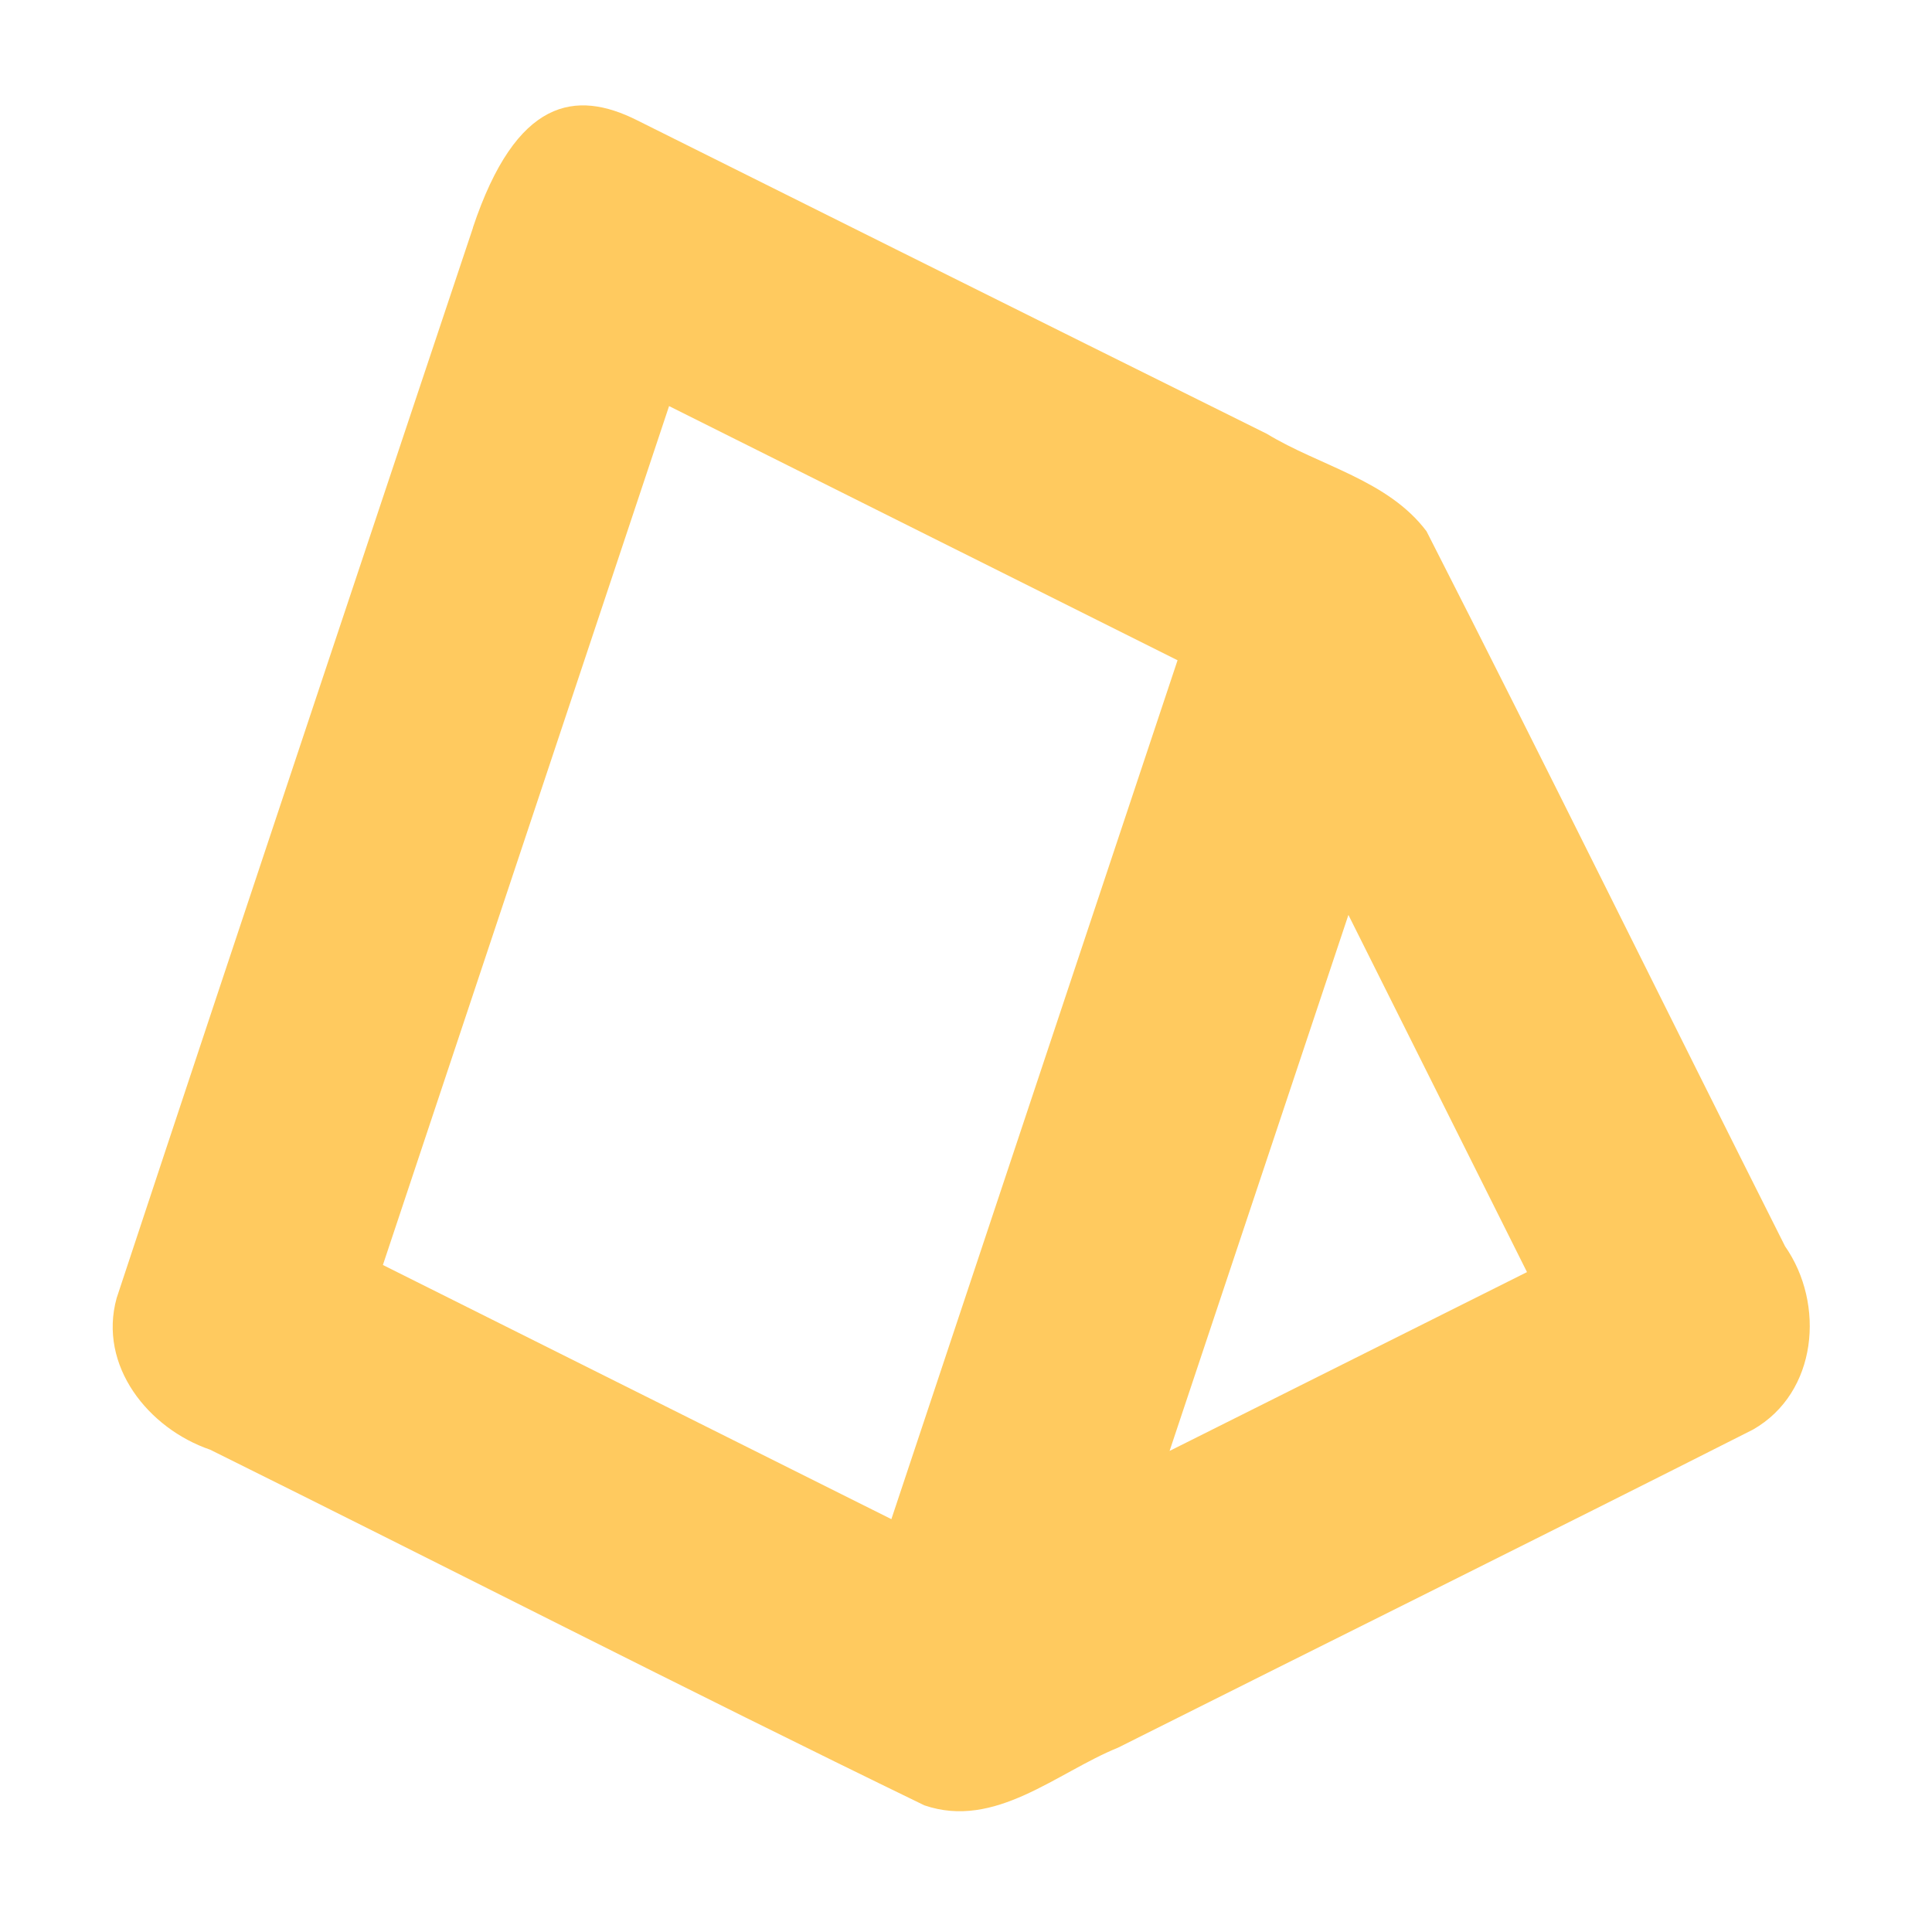
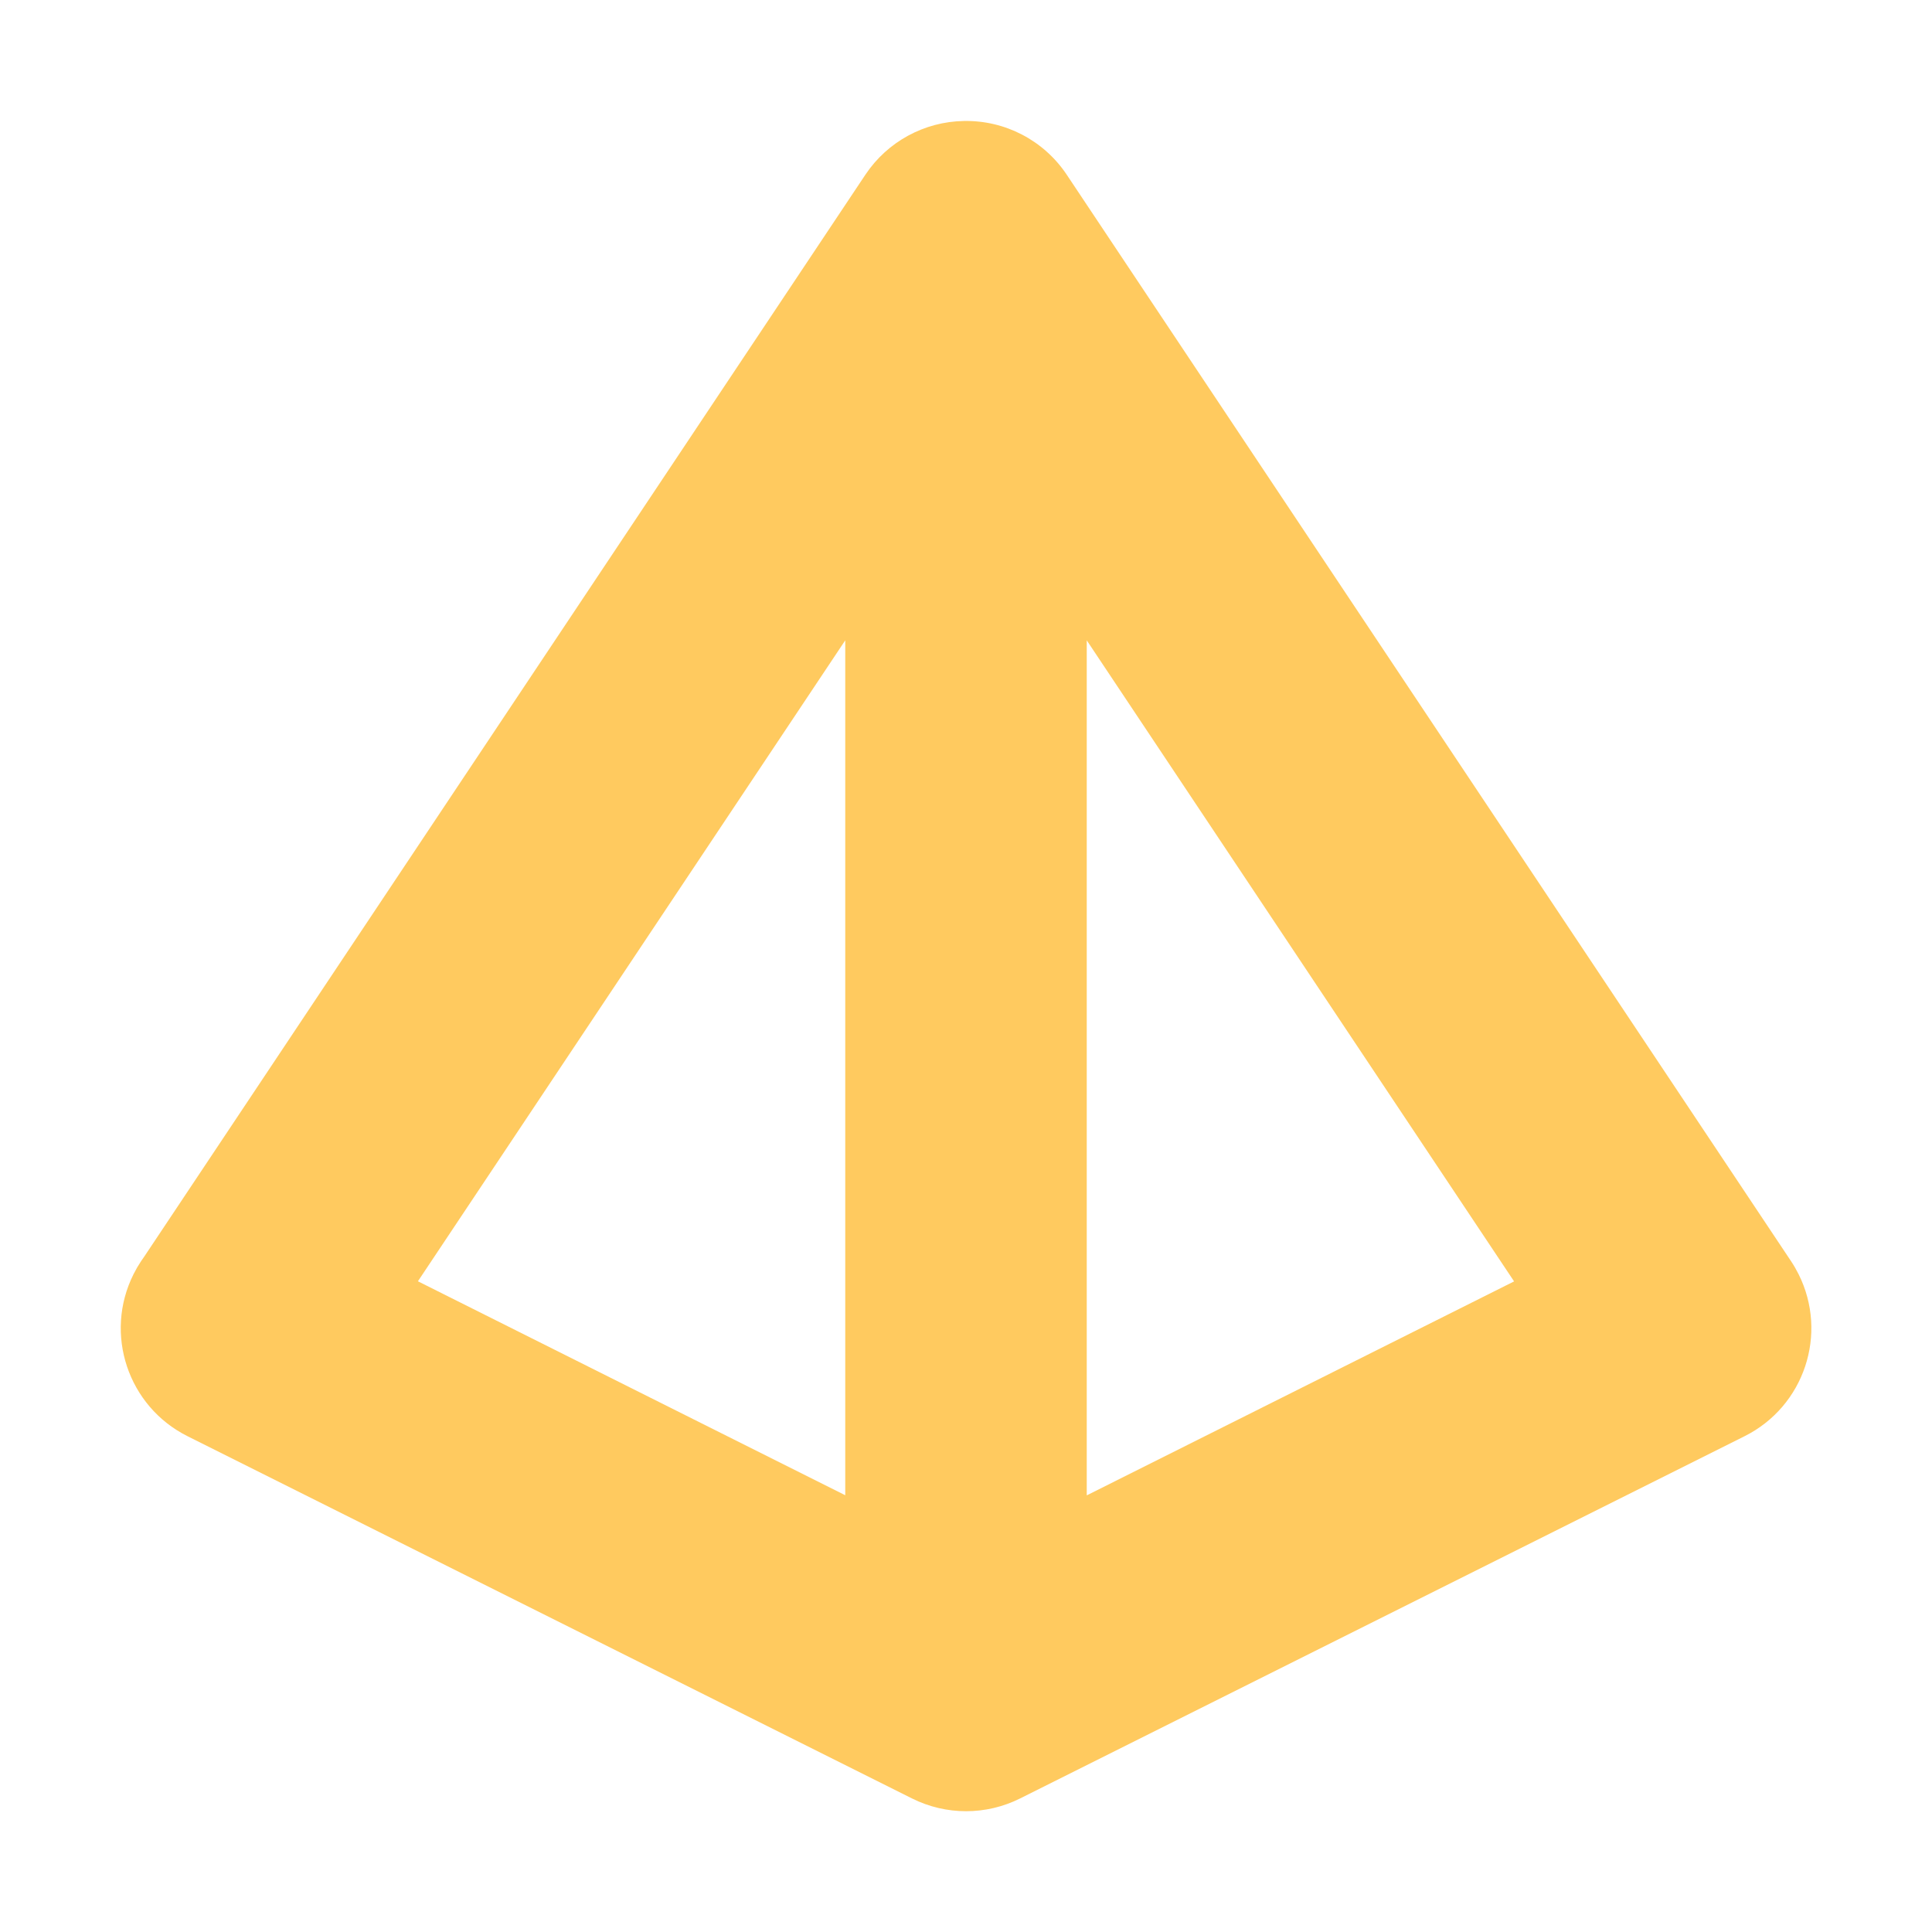
<svg xmlns="http://www.w3.org/2000/svg" height="16" viewBox="0 0 16 16" width="16">
-   <path d="m3.917 1.886c-.36 1.077-1.974 5.907-2.951 8.864-.155.561.263 1.081.775 1.256 1.973.978 3.934 1.984 5.914 2.945.587.201 1.093-.27 1.605-.478 1.752-.879 3.509-1.749 5.258-2.634.535-.306.598-1.041.265-1.518-.992-1.972-1.966-3.954-2.969-5.921-.321-.426-.883-.54-1.322-.807-1.741-.863-4.719-2.349-5.22-2.599-.501-.25-.996-.186-1.356.892zm1.624 1.477 4.211 2.105-2.37 7.113-4.211-2.105zm5.626 4.214 1.479 2.958-2.96 1.481z" fill="#ffca5f" />
+   <path d="m7.982 1.002a1 1 0 0 0 -.814.443l-5.973 8.961-.027.039a1 1 0 0 0 -.062.107 1 1 0 0 0 .447 1.342l6 3a1 1 0 0 0 .895 0l6-3a1 1 0 0 0 .447-1.342 1 1 0 0 0 -.062-.107l-6-9a1 1 0 0 0 -.85-.443zm-.982 4.301v7.08l-3.539-1.772zm2 0 3.539 5.309-3.539 1.772z" fill="#ffca5f" />
</svg>
